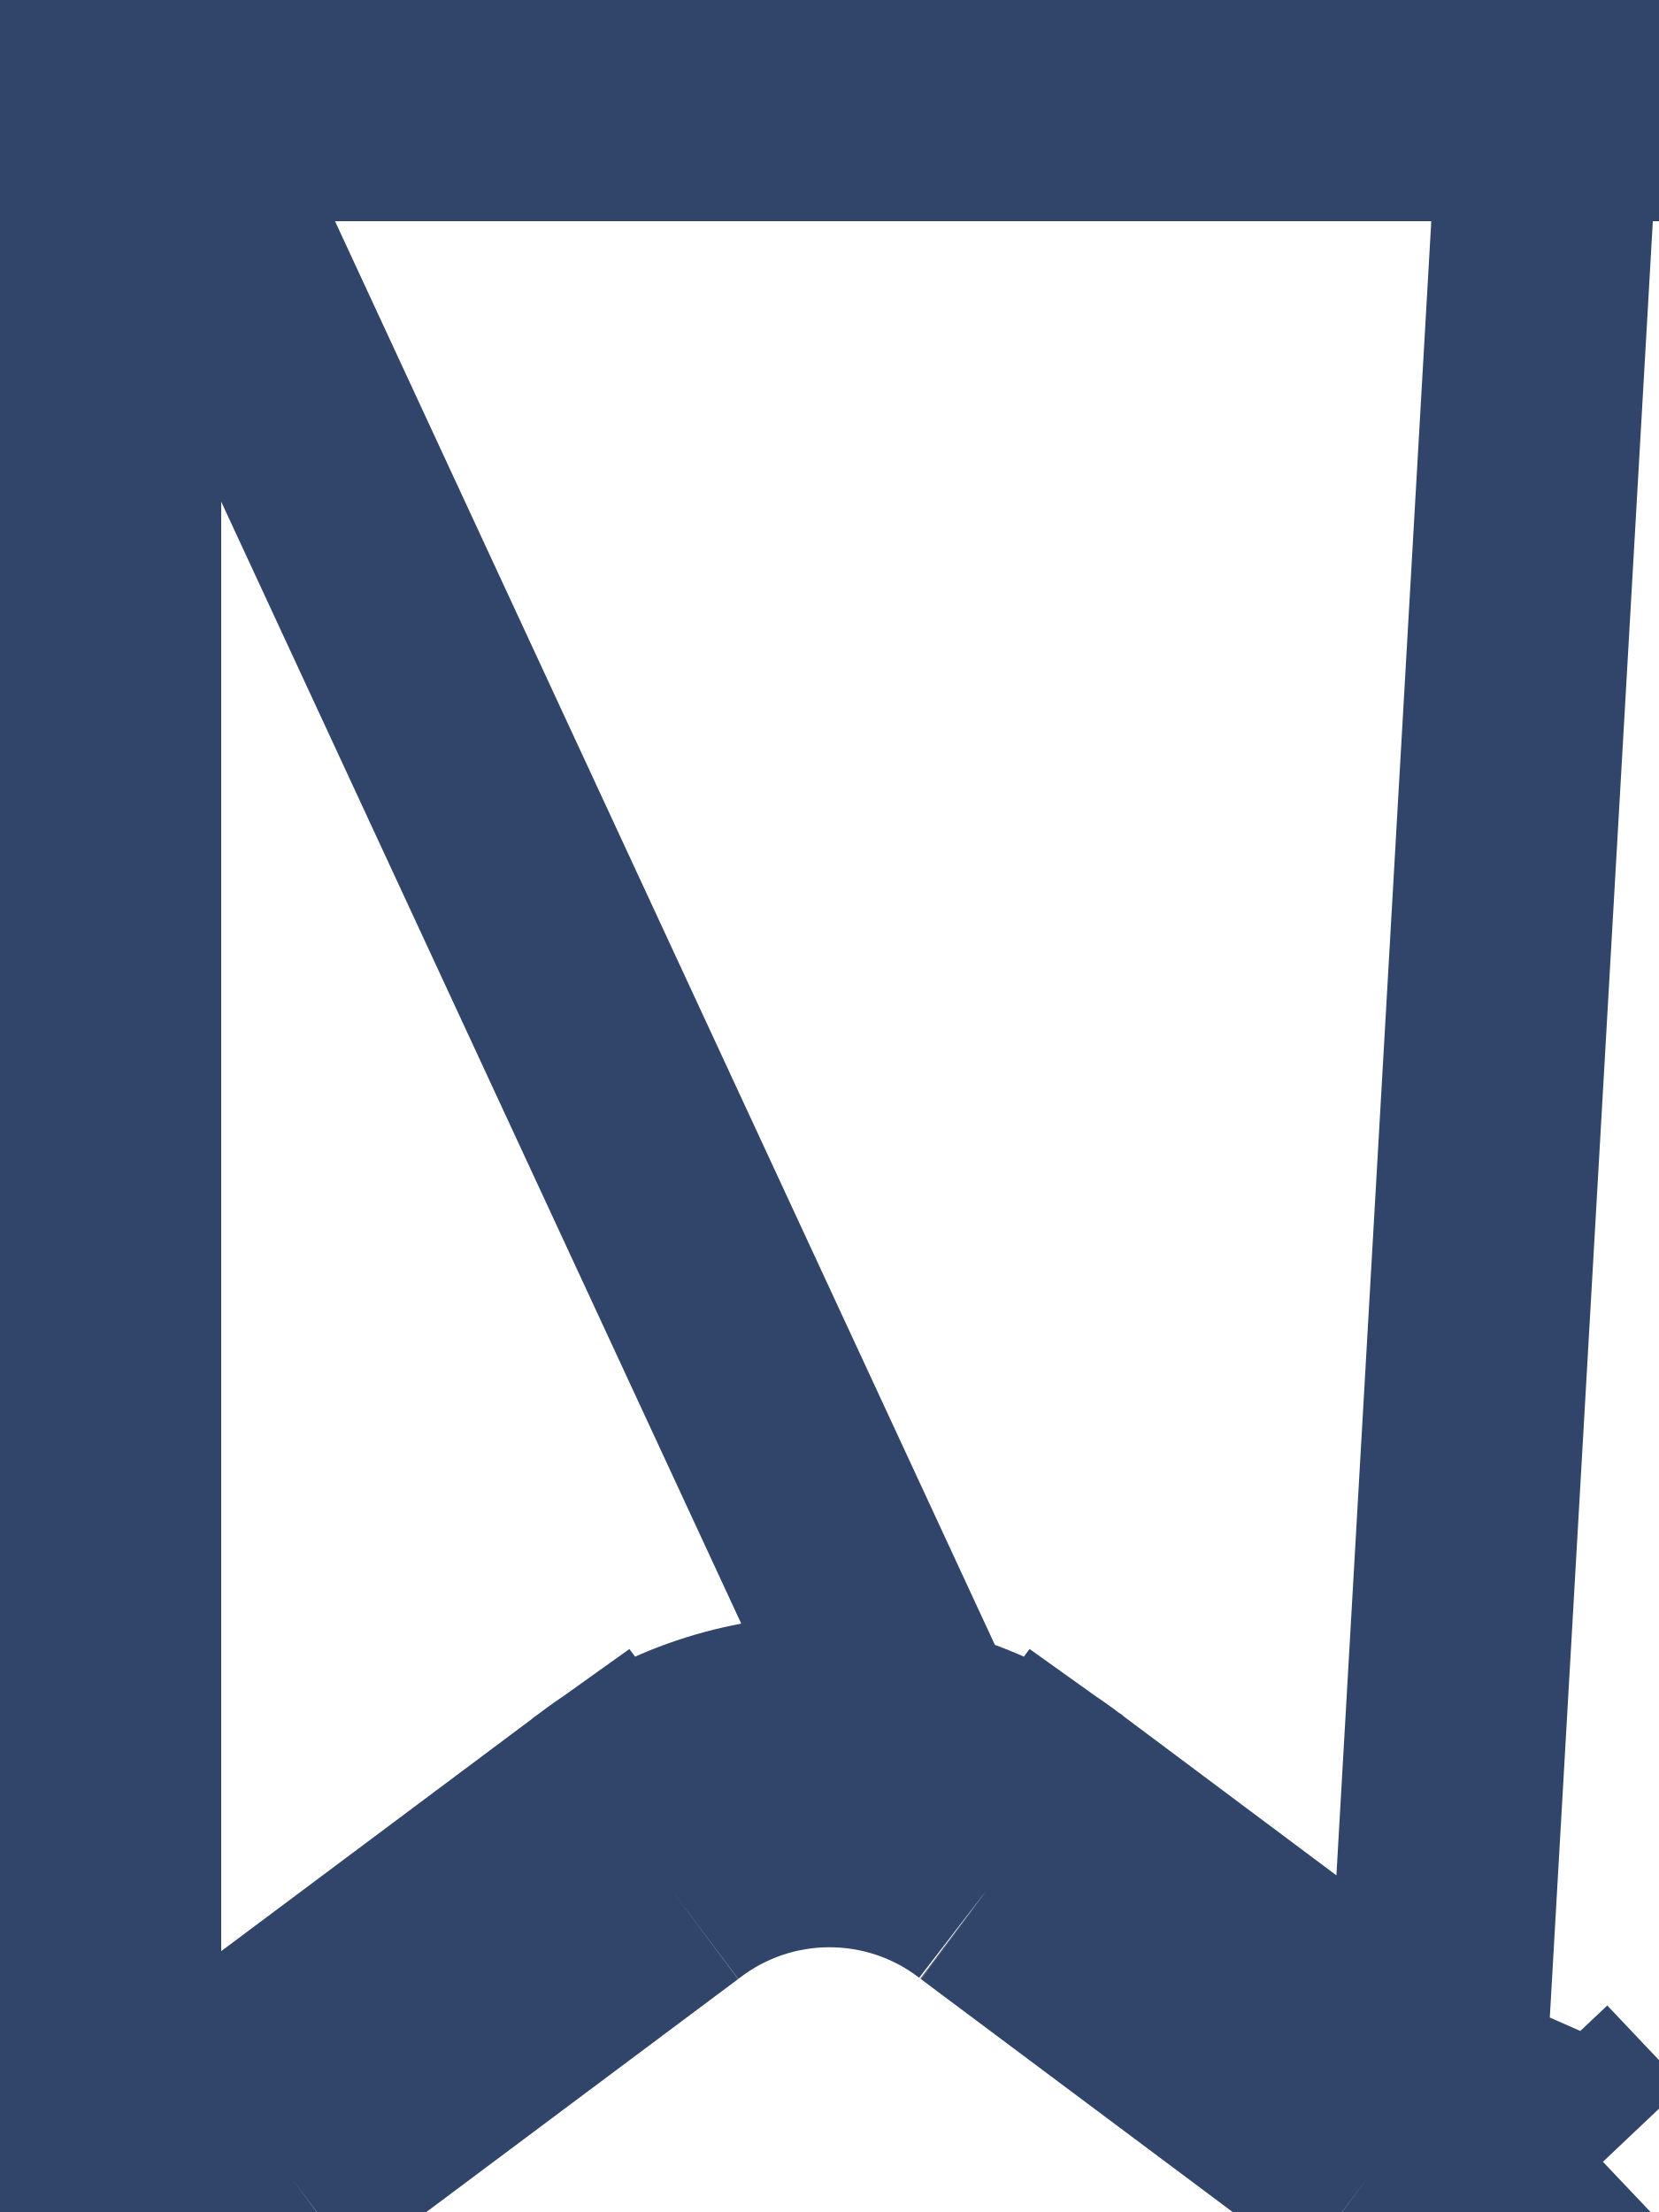
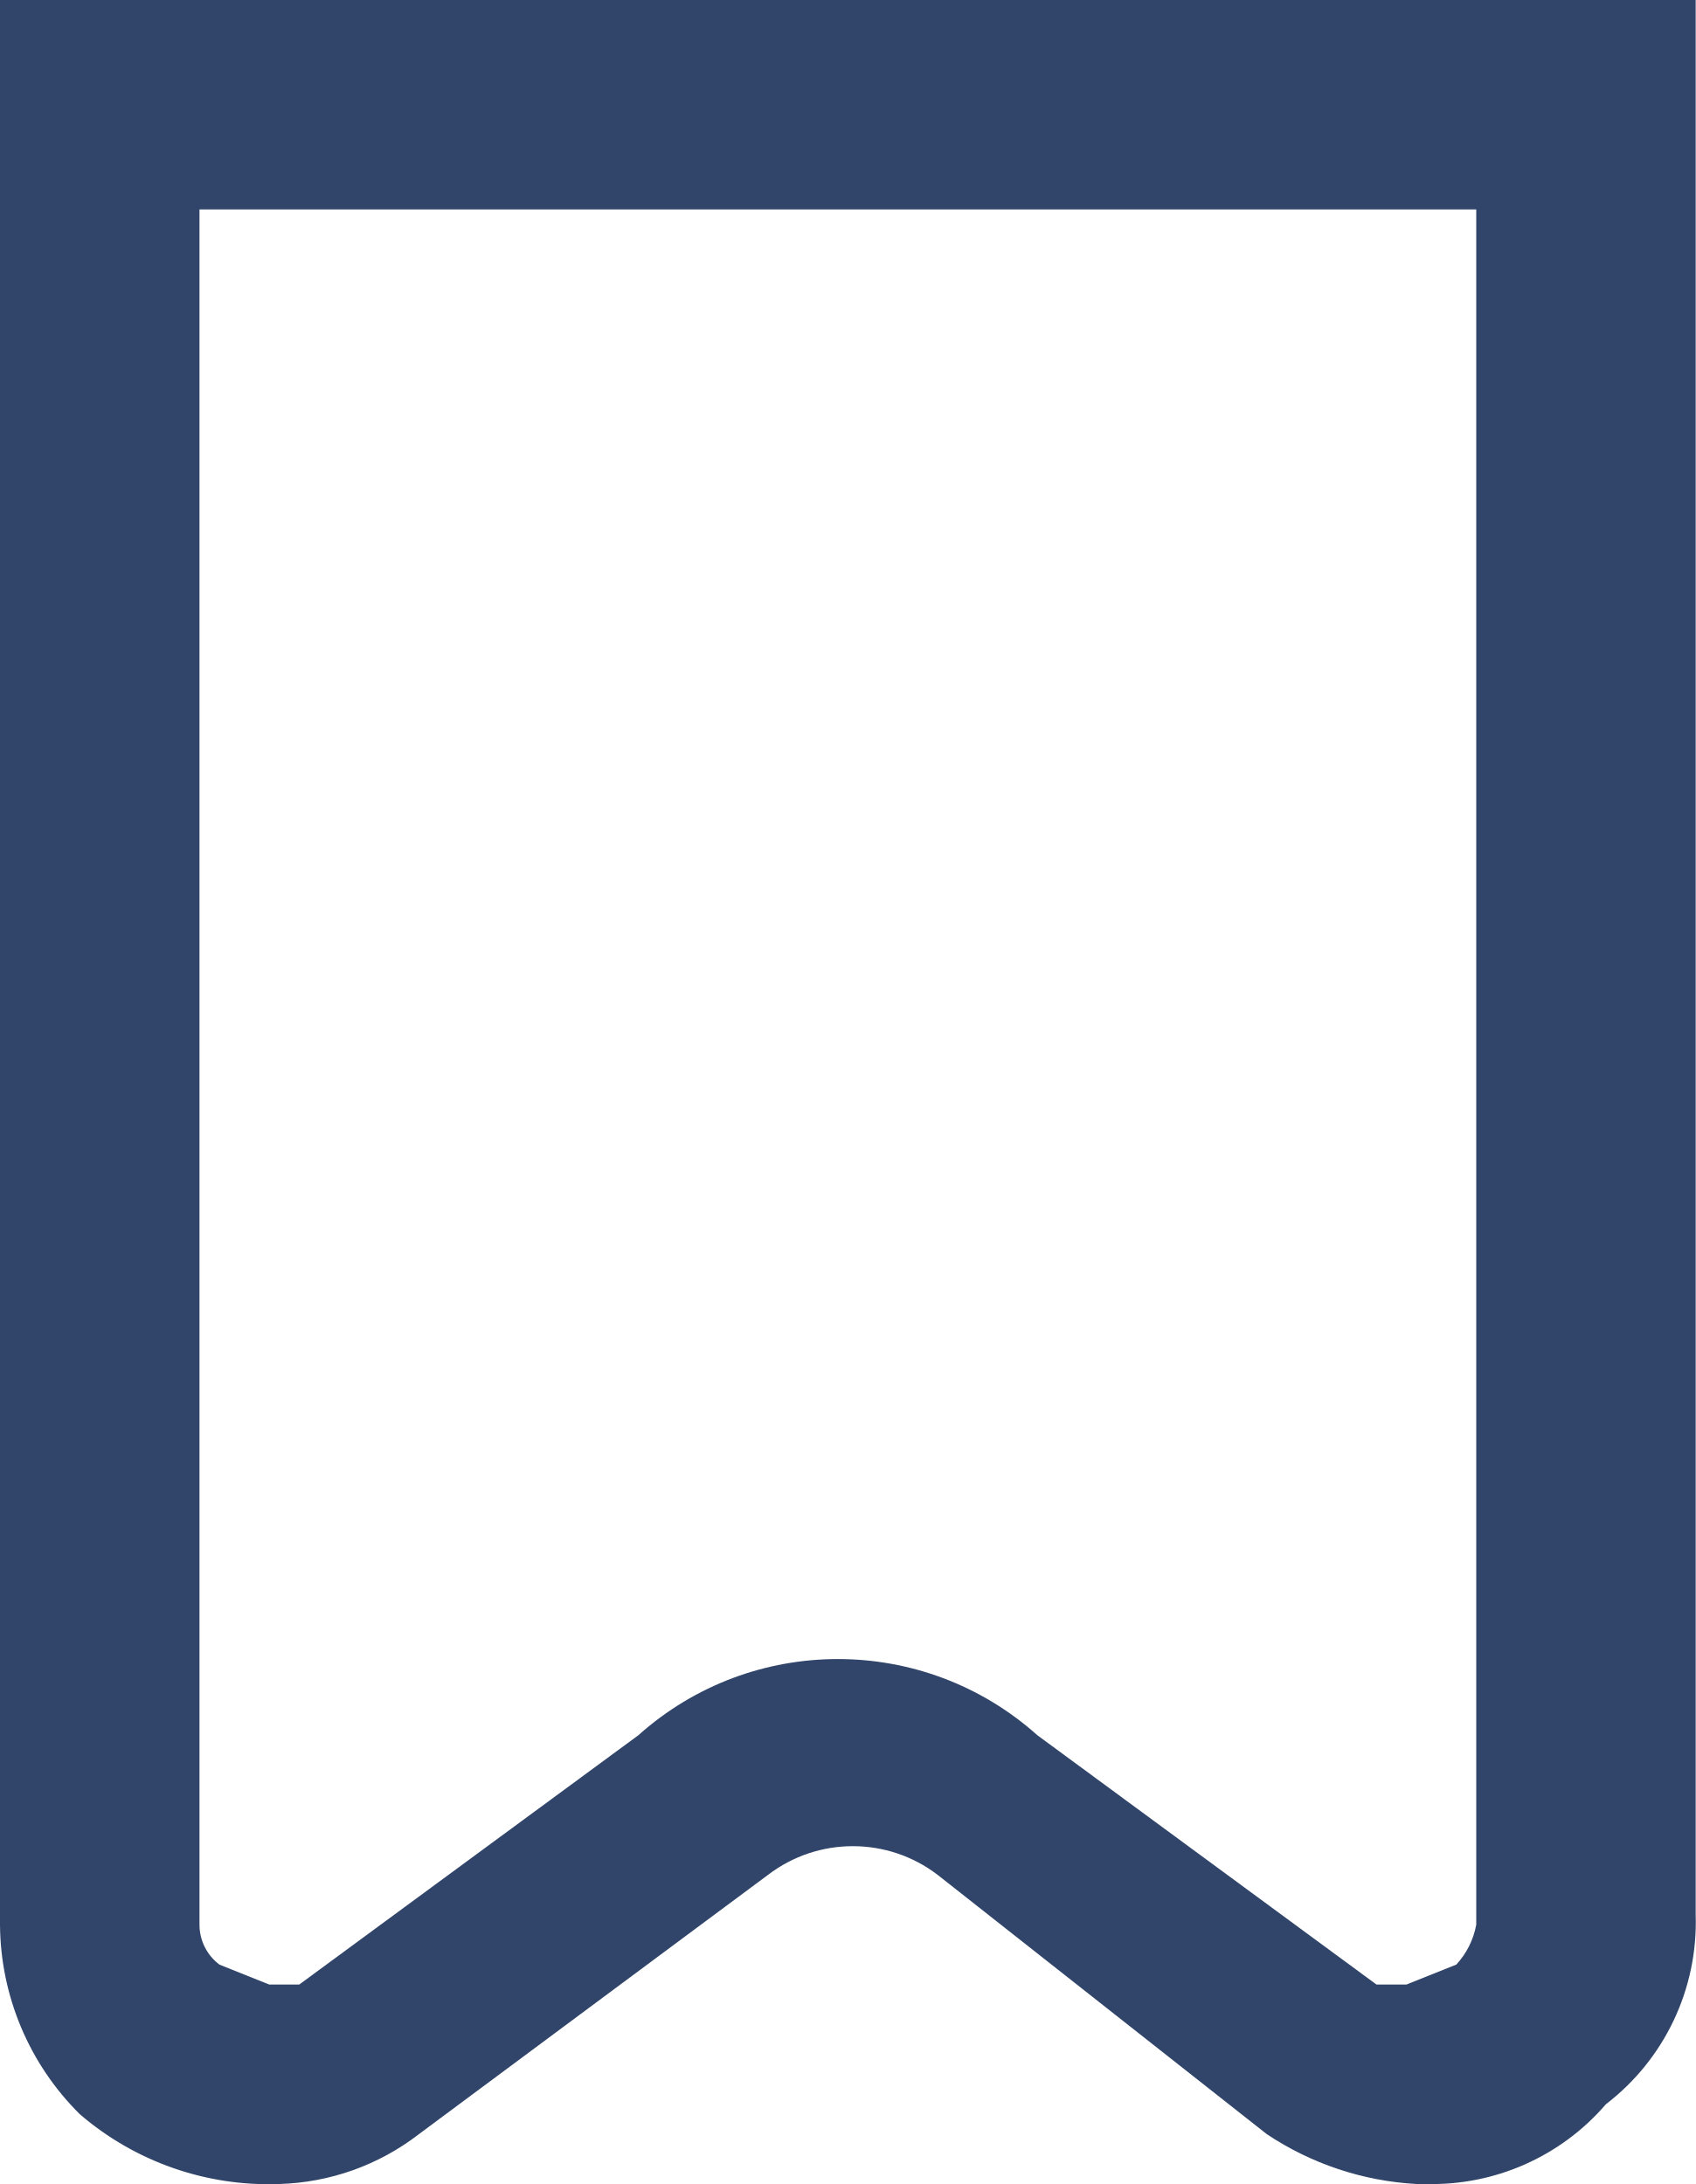
- <svg xmlns="http://www.w3.org/2000/svg" width="15" height="20" viewBox="0 0 15 20" fill="none">
-   <path d="M8.925 17.093L8.921 17.09M8.925 17.093L12.378 19.673M8.925 17.093L9.549 16.311L9.545 16.308L9.538 16.302L9.535 16.3M8.925 17.093L9.02 16.966L9.136 16.811L9.524 16.292L9.531 16.297L9.535 16.3M8.921 17.09L14.493 19.546M8.921 17.09C8.084 16.445 6.916 16.445 6.079 17.09L6.075 17.093M8.921 17.09L1 0V1M12.378 19.673C12.642 19.869 12.95 19.981 13.27 19.998C13.718 20.021 14.165 19.857 14.493 19.546M12.378 19.673L12.977 18.872L12.975 18.871L14 1M12.378 19.673L12.974 18.87L9.535 16.3M14.493 19.546L13.806 18.82C13.806 18.82 13.806 18.82 13.806 18.82L14.493 19.546ZM9.535 16.3L9.531 16.297C8.334 15.376 6.666 15.376 5.469 16.297L5.466 16.3M5.466 16.3L2.025 18.871L2.621 19.674M5.466 16.3L5.469 16.297L5.476 16.292L5.868 16.816L5.981 16.967L6.075 17.093M5.466 16.3L5.462 16.303L5.455 16.308L5.451 16.311L6.075 17.093M2.621 19.674L2.022 18.873L2.024 18.872C1.916 18.951 1.797 18.992 1.678 18.999L1.678 18.999C1.505 19.008 1.325 18.943 1.194 18.819L1.193 18.818C1.069 18.701 1 18.545 1 18.362V1M2.621 19.674C2.358 19.869 2.05 19.981 1.73 19.997C1.282 20.021 0.836 19.856 0.507 19.546C0.18 19.237 0 18.816 0 18.362V1H1M2.621 19.674L6.075 17.093M1 1H14M14 1V0H15V1H14Z" stroke="#31456A" stroke-width="2" />
+ <svg xmlns="http://www.w3.org/2000/svg" width="17" height="21.9" viewBox="0 0 17 21.9">
+   <defs>
+     <style>
+       .a {
+         fill: #31456a;
+       }
+     </style>
+   </defs>
+   <path class="a" d="M2,2.1V19.3a.5.5,0,0,0,.2.4l.5.2H3l3.4-2.5a3,3,0,0,1,4,0l3.4,2.5h.3l.5-.2a.8.8,0,0,0,.2-.4V2.1ZM14.3,21.9h-.1a3,3,0,0,1-1.5-.5L9.4,18.8a1.4,1.4,0,0,0-1.7,0L4.2,21.4a2.4,2.4,0,0,1-1.4.5,2.9,2.9,0,0,1-2-.7A2.7,2.7,0,0,1,0,19.3V0H17V19.2a2.3,2.3,0,0,1-.9,1.9A2.3,2.3,0,0,1,14.3,21.9Z" />
</svg>
